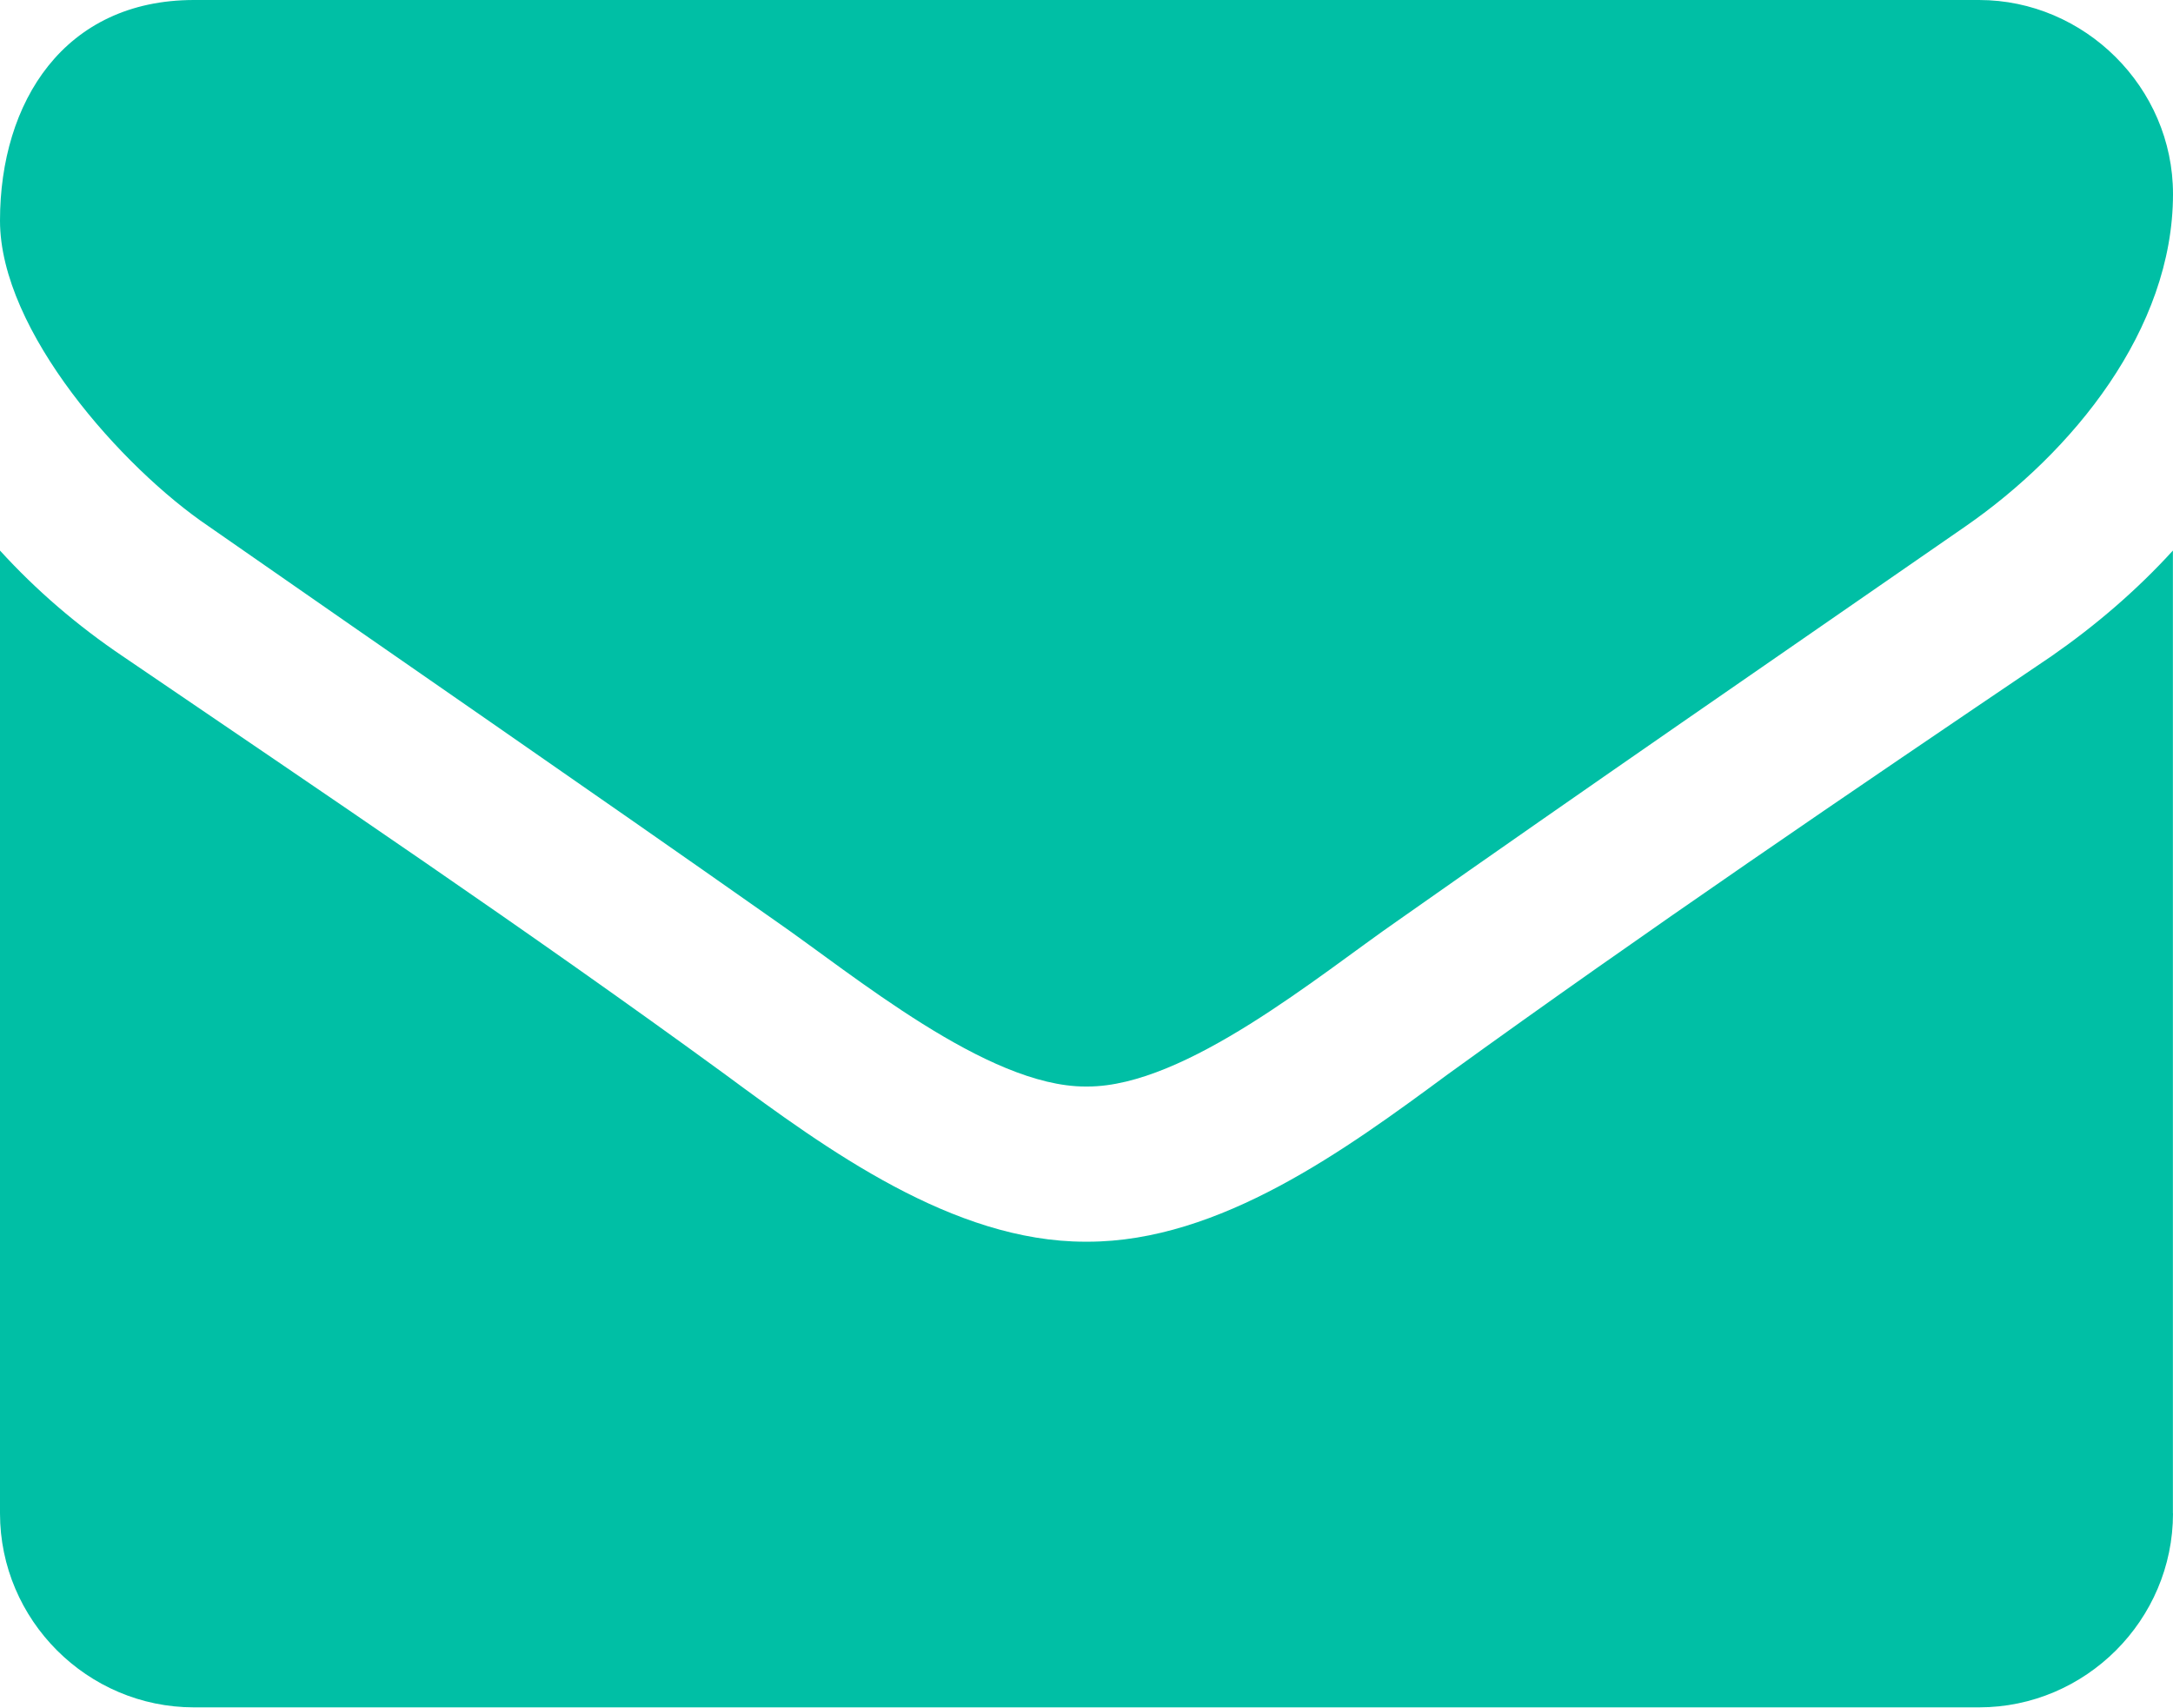
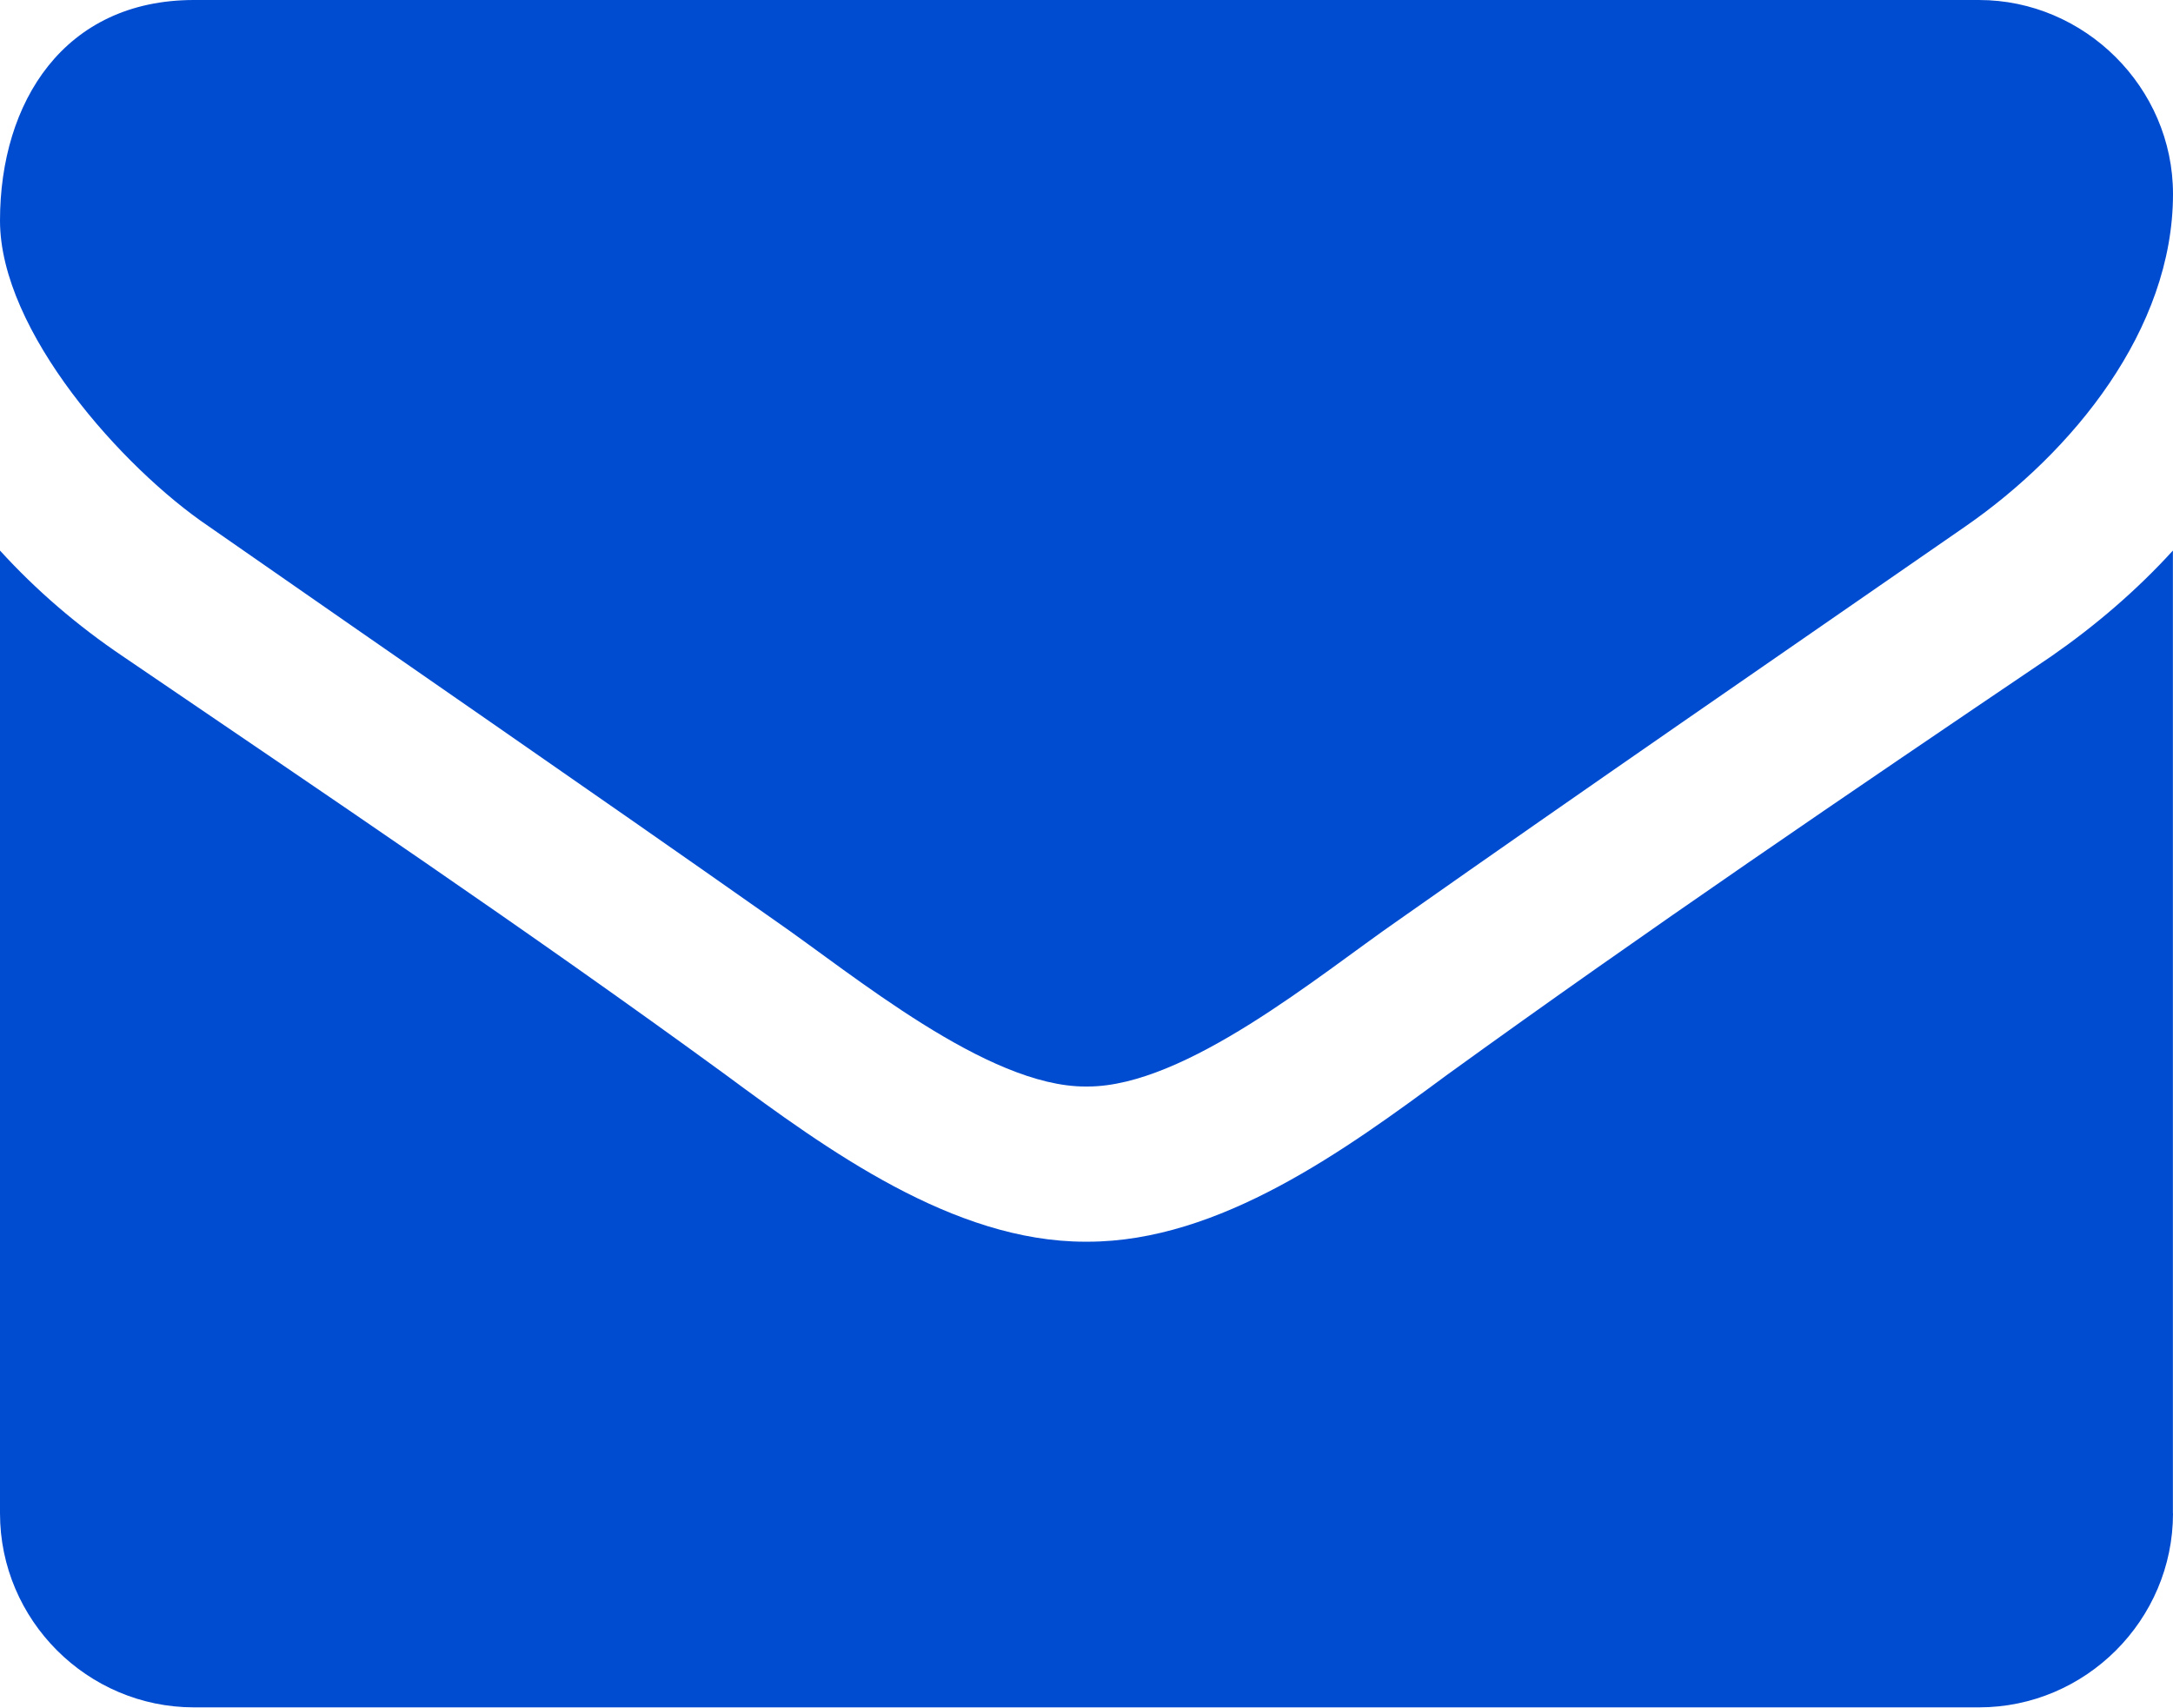
<svg xmlns="http://www.w3.org/2000/svg" version="1.1" id="Layer_1" x="0px" y="0px" width="22.012px" height="17.295px" viewBox="0 0 22.012 17.295" enable-background="new 0 0 22.012 17.295" xml:space="preserve">
  <g>
-     <path fill="#00BFA5" d="M19.911,5.331c-1.916,1.327-3.845,2.653-5.748,3.992c-0.799,0.553-2.15,1.683-3.145,1.683h-0.013h-0.012   c-0.995,0-2.346-1.13-3.145-1.683C5.945,7.984,4.017,6.658,2.113,5.331C1.241,4.741,0,3.354,0,2.235C0,1.032,0.651,0,1.965,0   h18.082c1.068,0,1.965,0.884,1.965,1.965C22.012,3.341,20.992,4.582,19.911,5.331z M22.012,15.33c0,1.08-0.885,1.965-1.965,1.965   H1.965C0.884,17.295,0,16.41,0,15.33V5.577c0.369,0.405,0.786,0.762,1.241,1.069c2.039,1.388,4.103,2.776,6.104,4.237   c1.032,0.762,2.31,1.695,3.648,1.695h0.012h0.013c1.339,0,2.616-0.934,3.647-1.695c2.003-1.449,4.066-2.85,6.117-4.237   c0.442-0.307,0.86-0.664,1.229-1.069V15.33z" />
+     <path fill="#004cd1" d="M19.911,5.331c-1.916,1.327-3.845,2.653-5.748,3.992c-0.799,0.553-2.15,1.683-3.145,1.683h-0.013h-0.012   c-0.995,0-2.346-1.13-3.145-1.683C5.945,7.984,4.017,6.658,2.113,5.331C1.241,4.741,0,3.354,0,2.235C0,1.032,0.651,0,1.965,0   h18.082c1.068,0,1.965,0.884,1.965,1.965C22.012,3.341,20.992,4.582,19.911,5.331z M22.012,15.33c0,1.08-0.885,1.965-1.965,1.965   H1.965C0.884,17.295,0,16.41,0,15.33V5.577c0.369,0.405,0.786,0.762,1.241,1.069c2.039,1.388,4.103,2.776,6.104,4.237   c1.032,0.762,2.31,1.695,3.648,1.695h0.012h0.013c1.339,0,2.616-0.934,3.647-1.695c2.003-1.449,4.066-2.85,6.117-4.237   c0.442-0.307,0.86-0.664,1.229-1.069V15.33z" />
  </g>
</svg>
